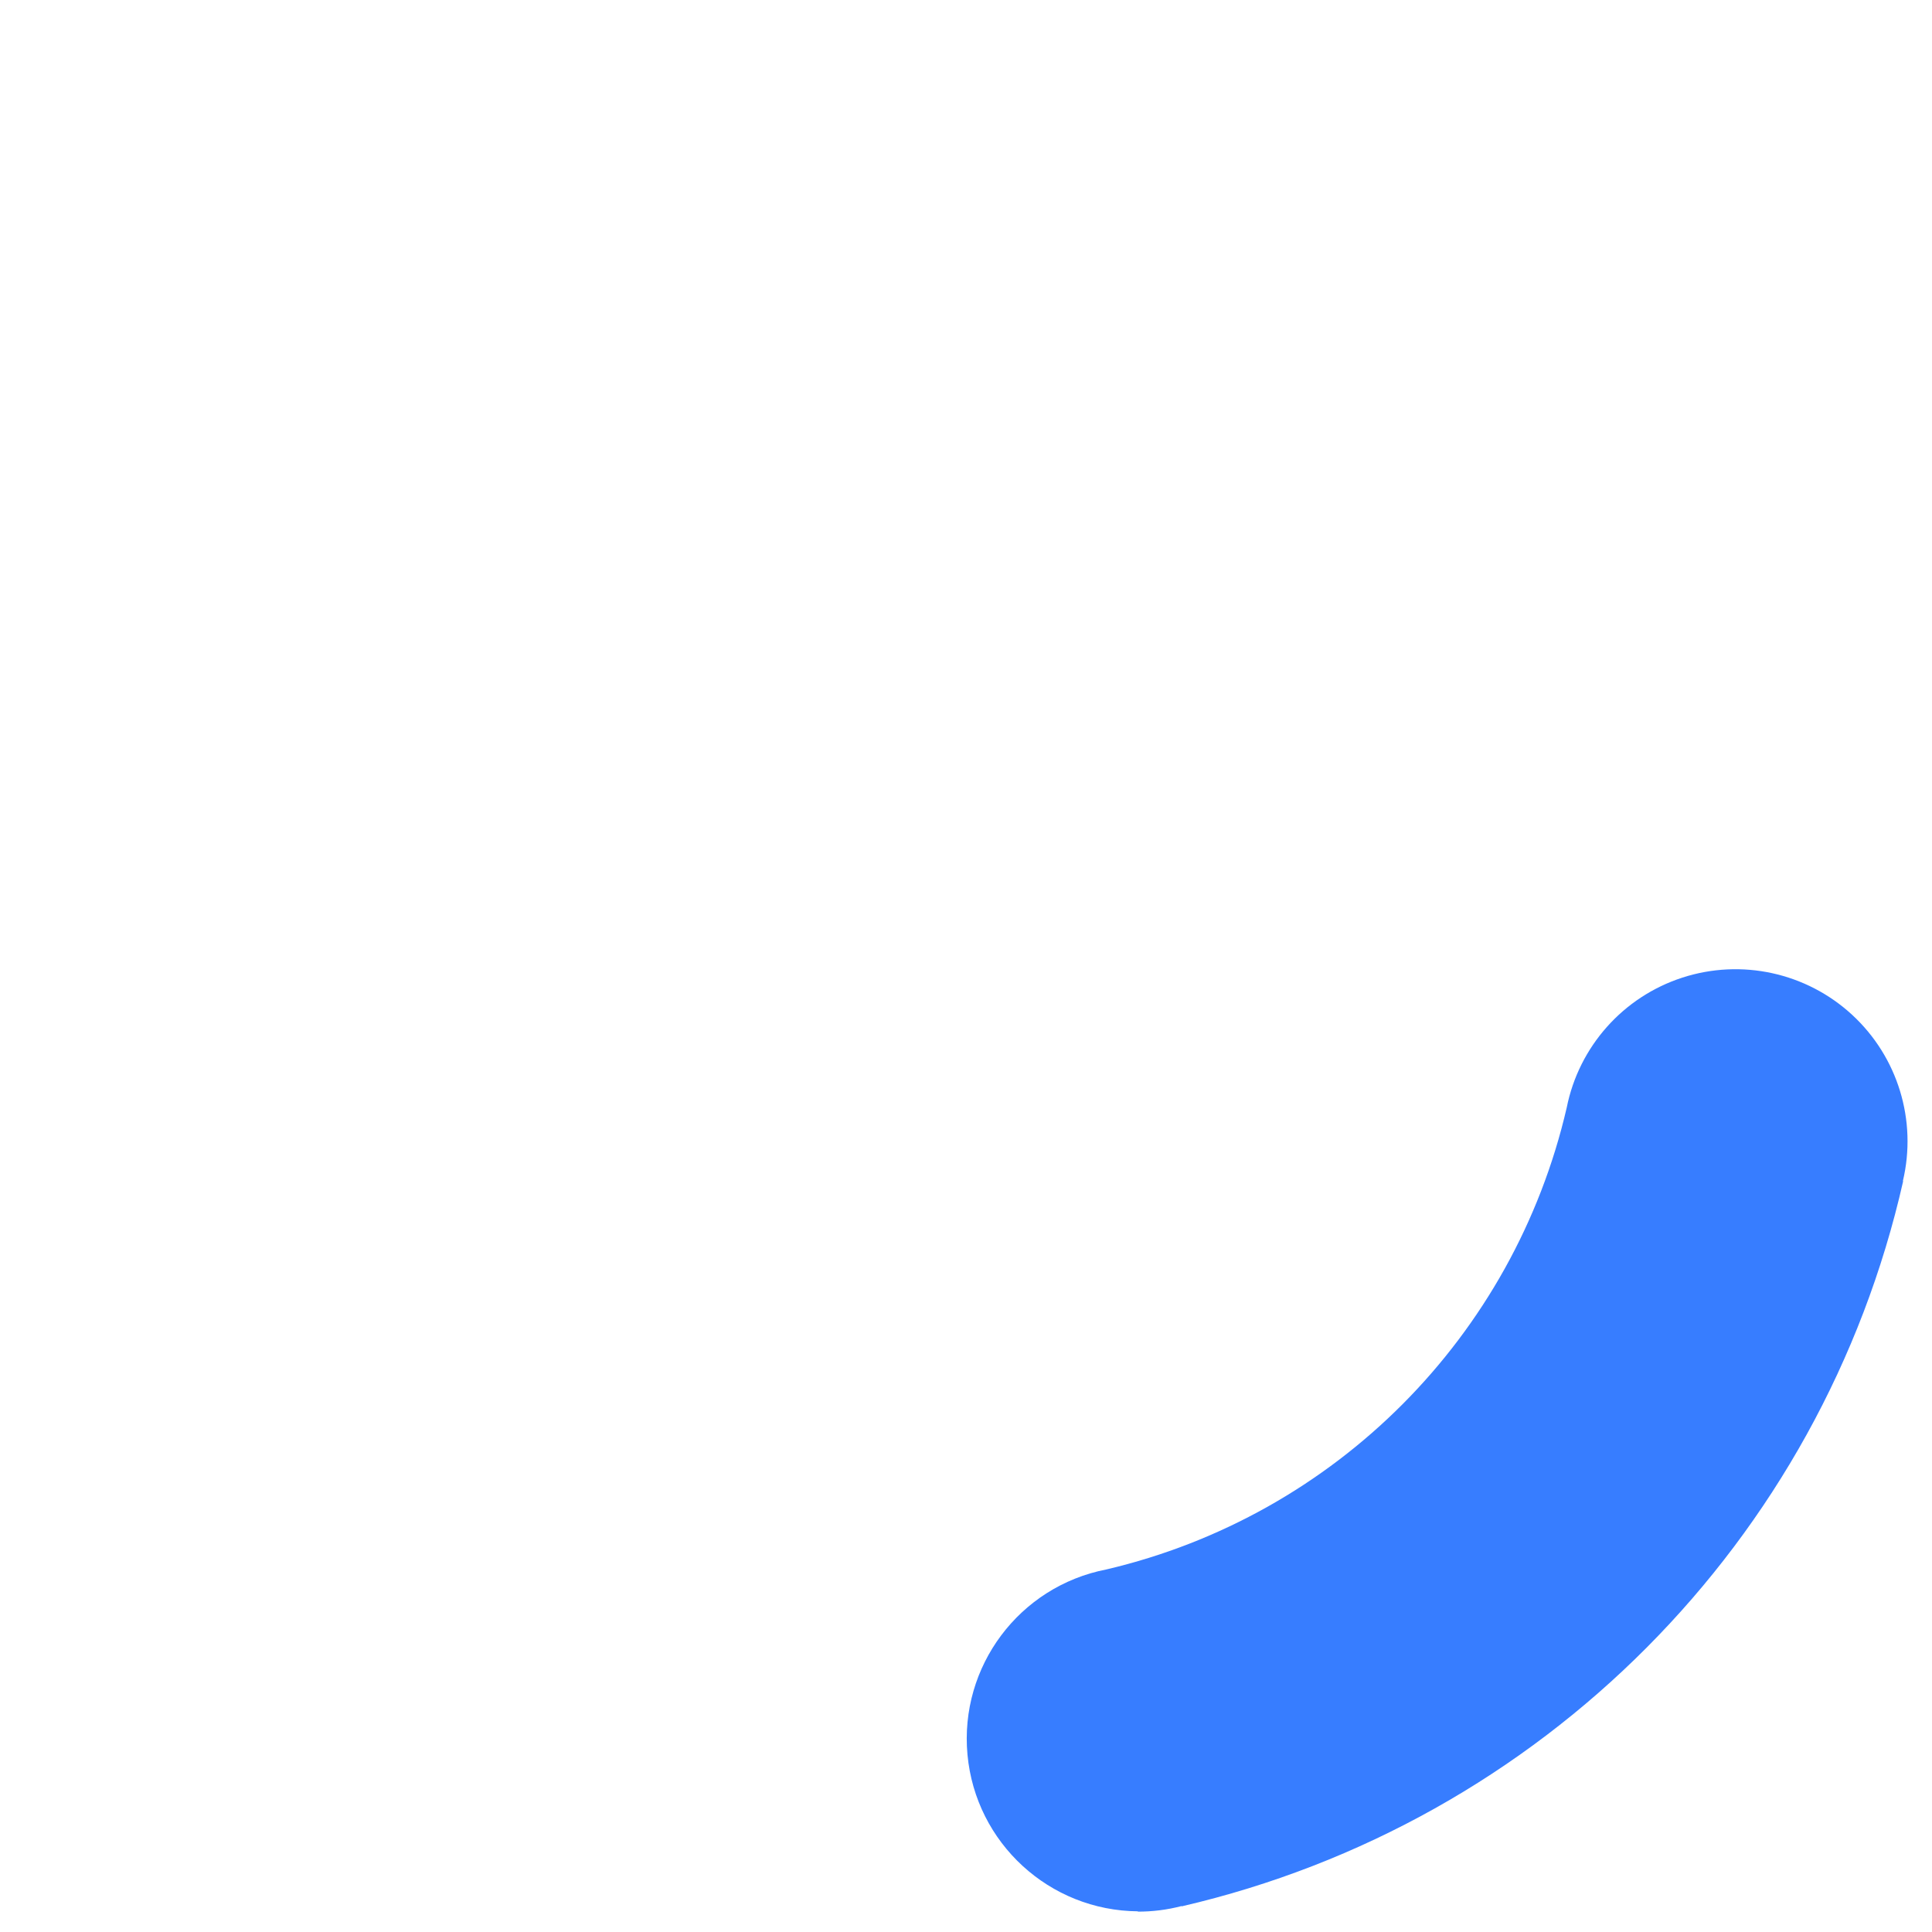
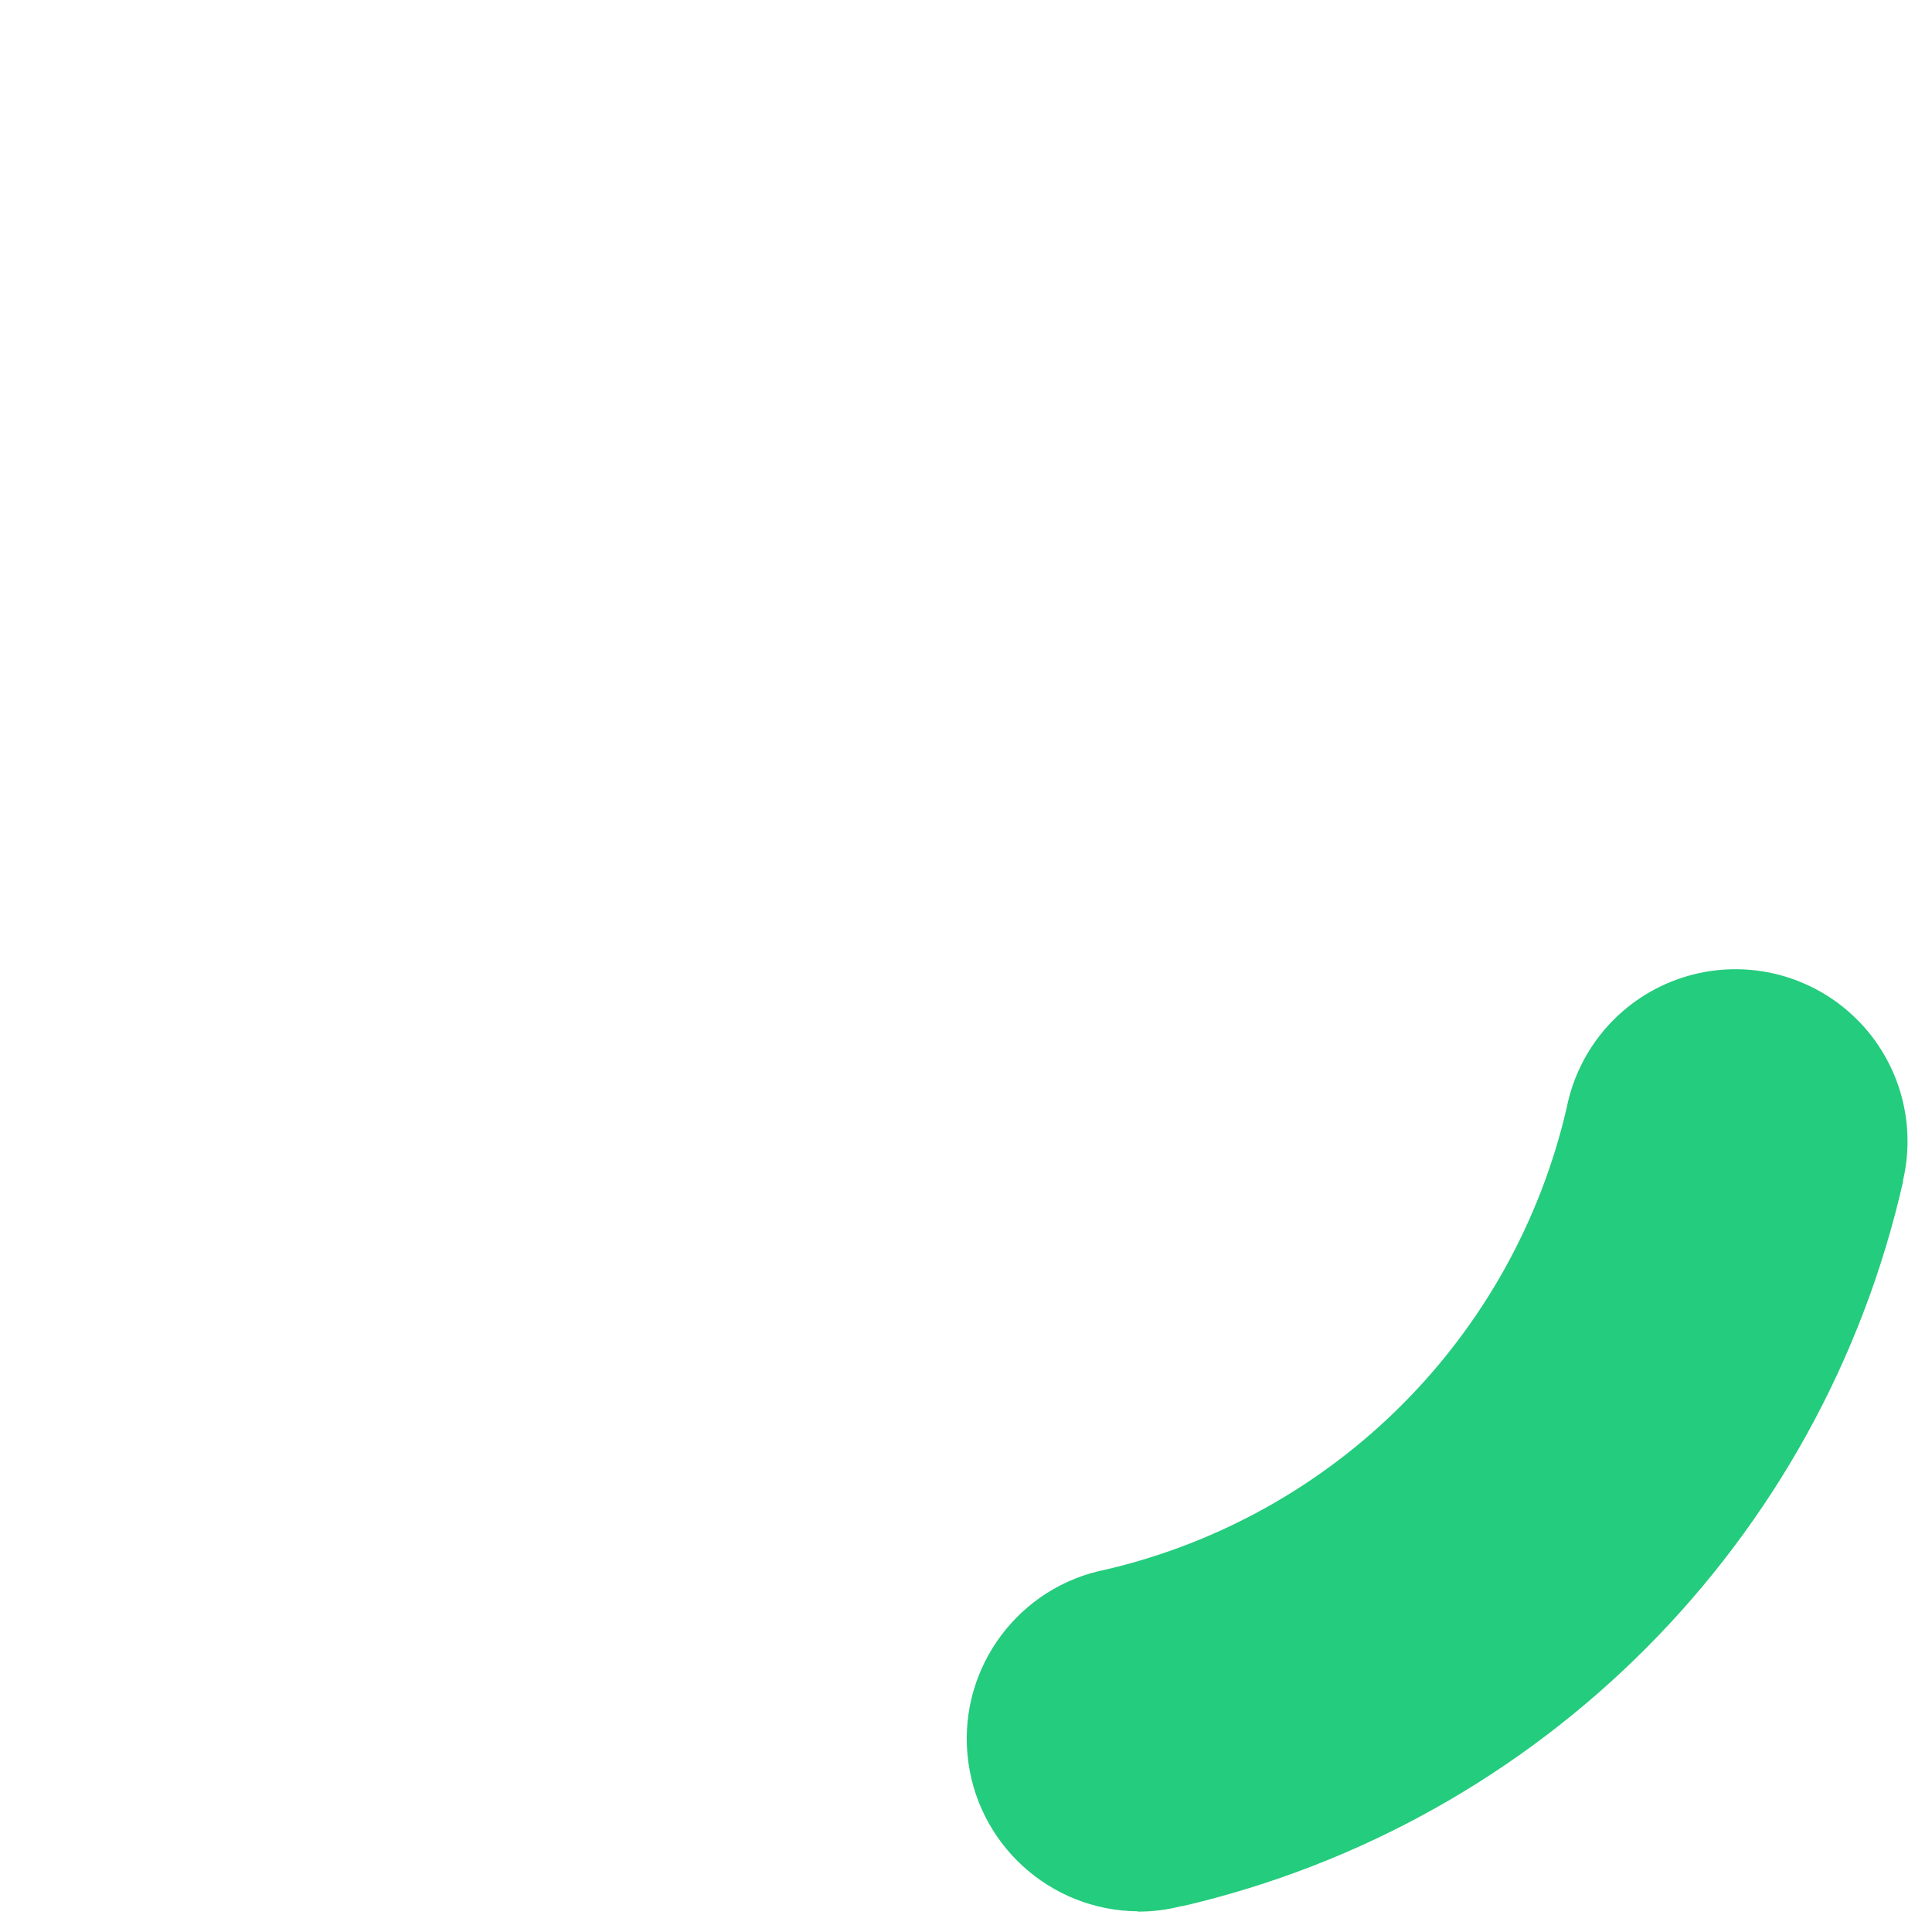
<svg xmlns="http://www.w3.org/2000/svg" version="1.0" width="34px" height="34px" viewBox="0 0 128 128" xml:space="preserve">
  <style type="text/css">
-   .circle-preloader-0{fill:#377DFF;}
+   .circle-preloader-0{fill:#24cc7d;}
</style>
  <g>
    <path class="circle-preloader-0" d="M75.4 126.63a11.43 11.43 0 0 1-2.1-22.65 40.9 40.9 0 0 0 30.5-30.6 11.4 11.4 0 1 1 22.27 4.87h.02a63.77 63.77 0 0 1-47.8 48.05v-.02a11.38 11.38 0 0 1-2.93.37z" />
    <animateTransform attributeName="transform" type="rotate" from="0 64 64" to="360 64 64" dur="800ms" repeatCount="indefinite" />
  </g>
</svg>
